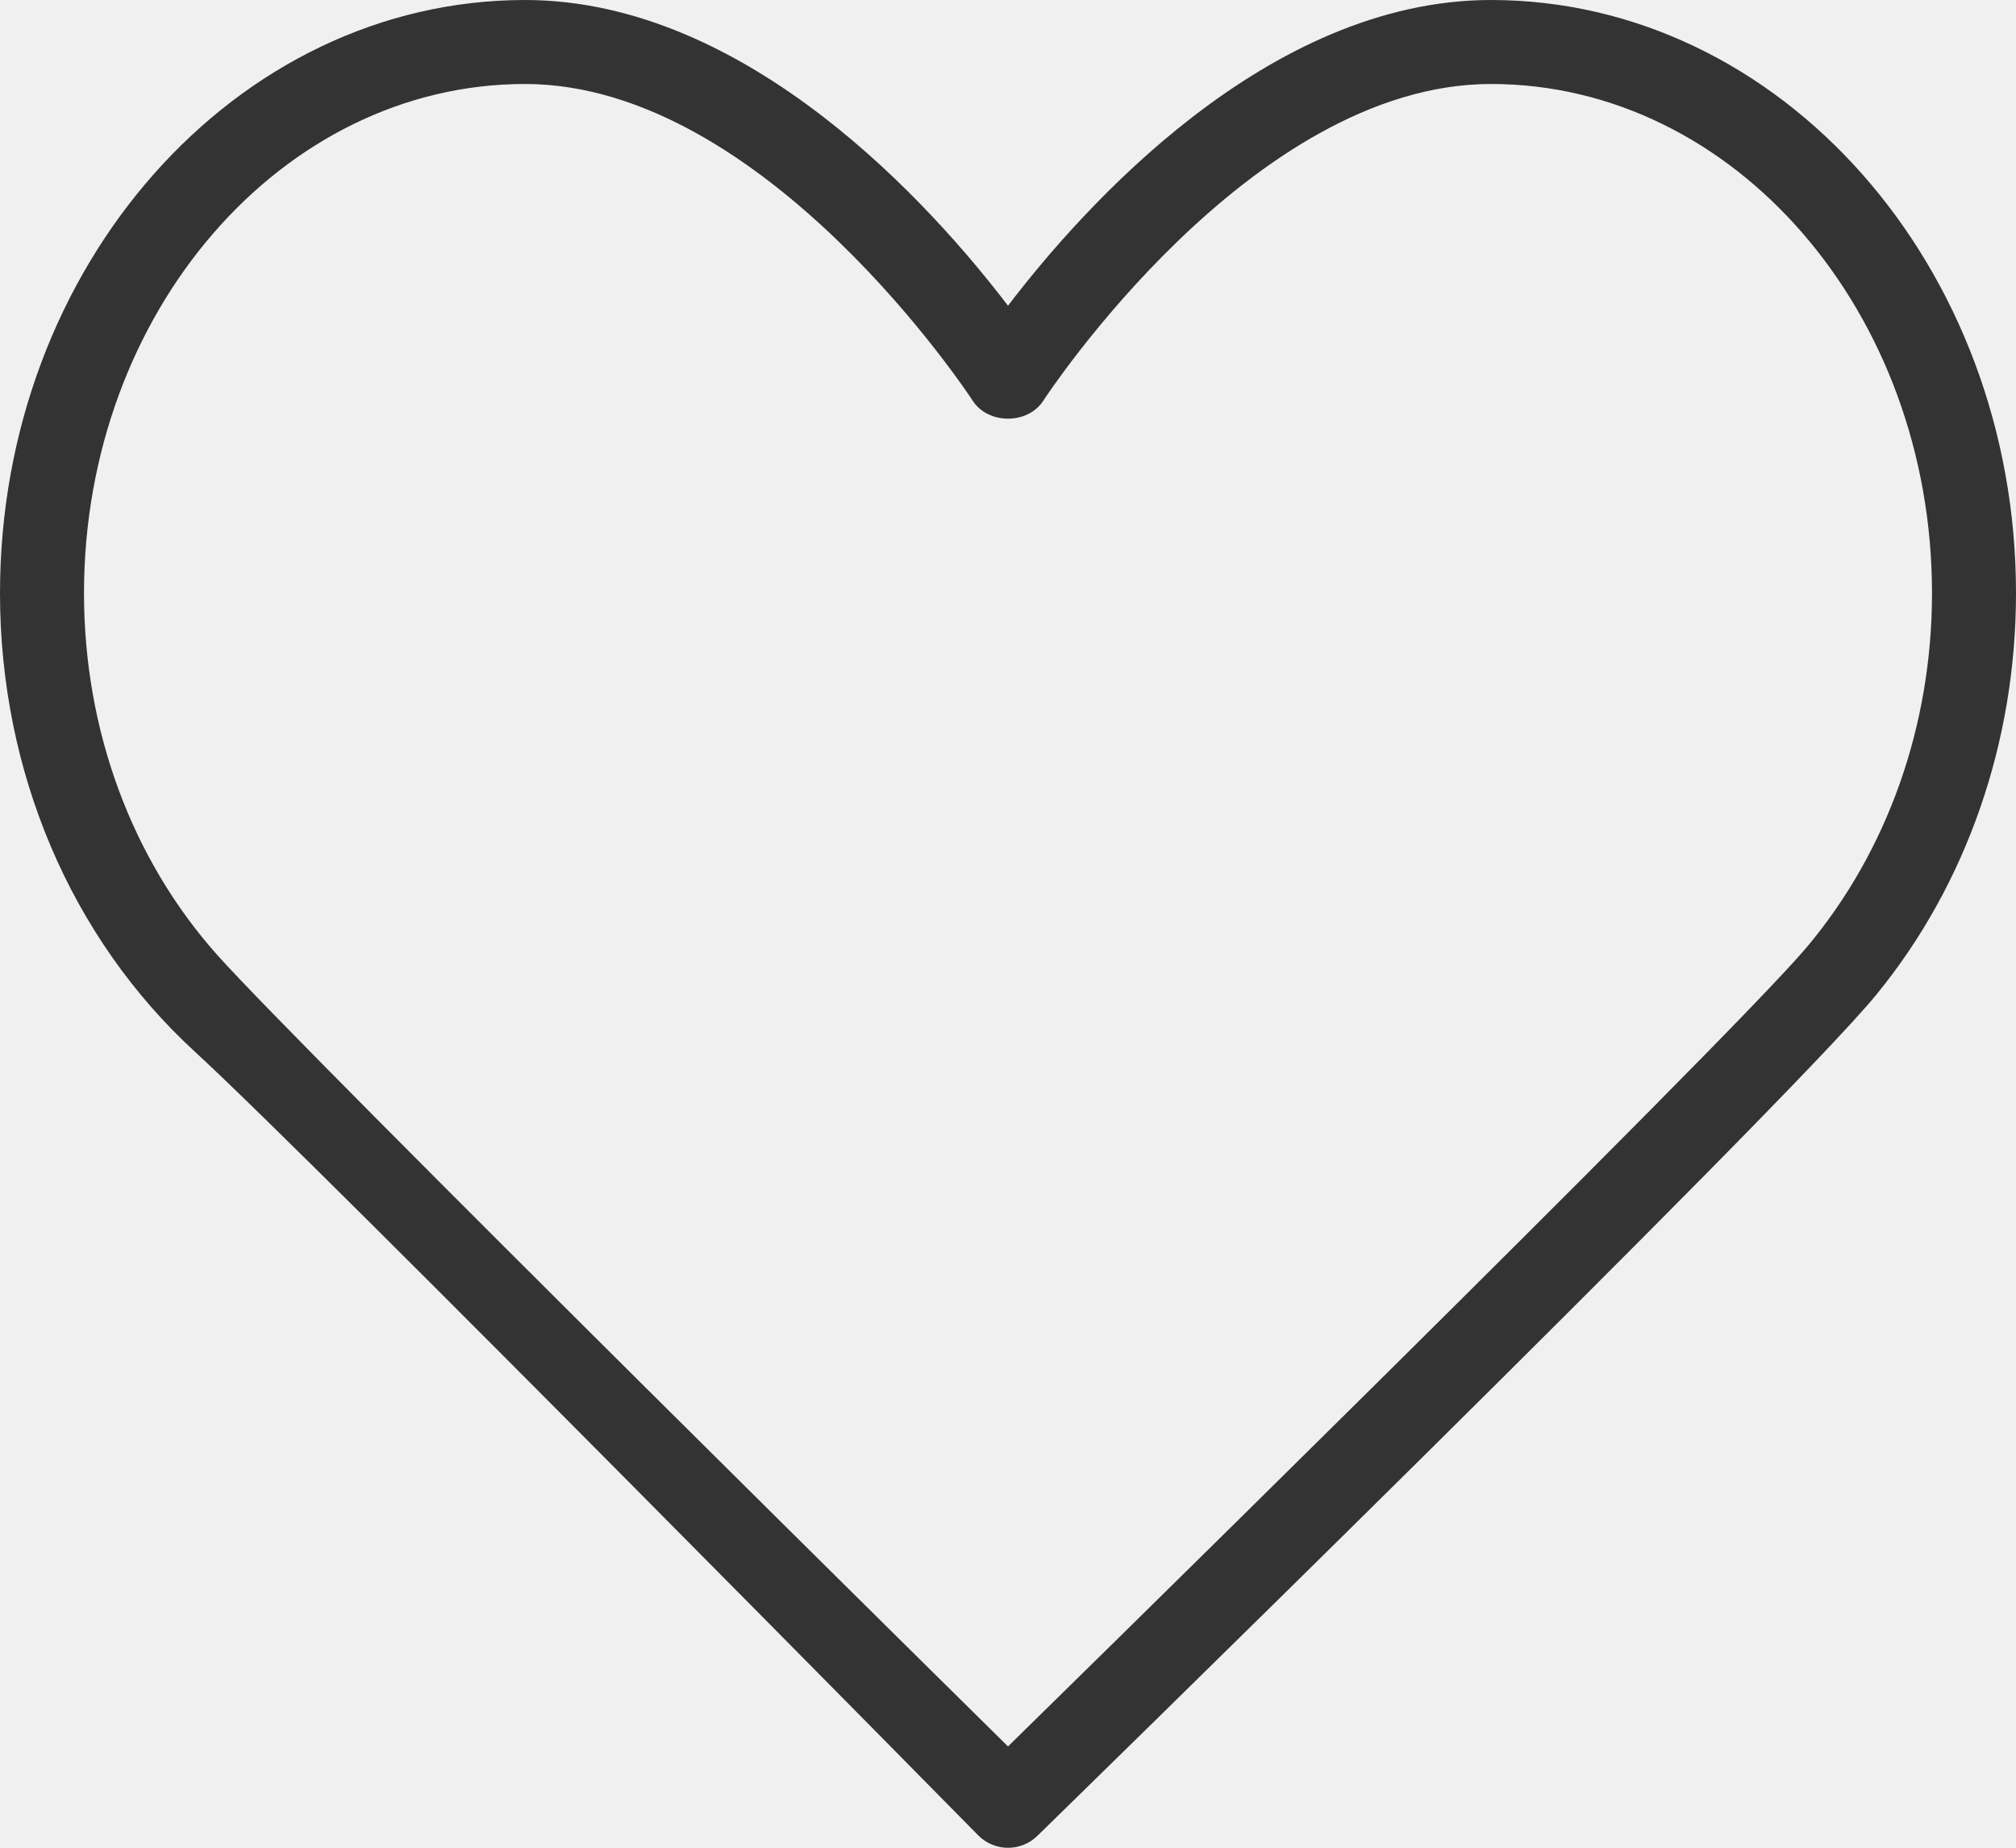
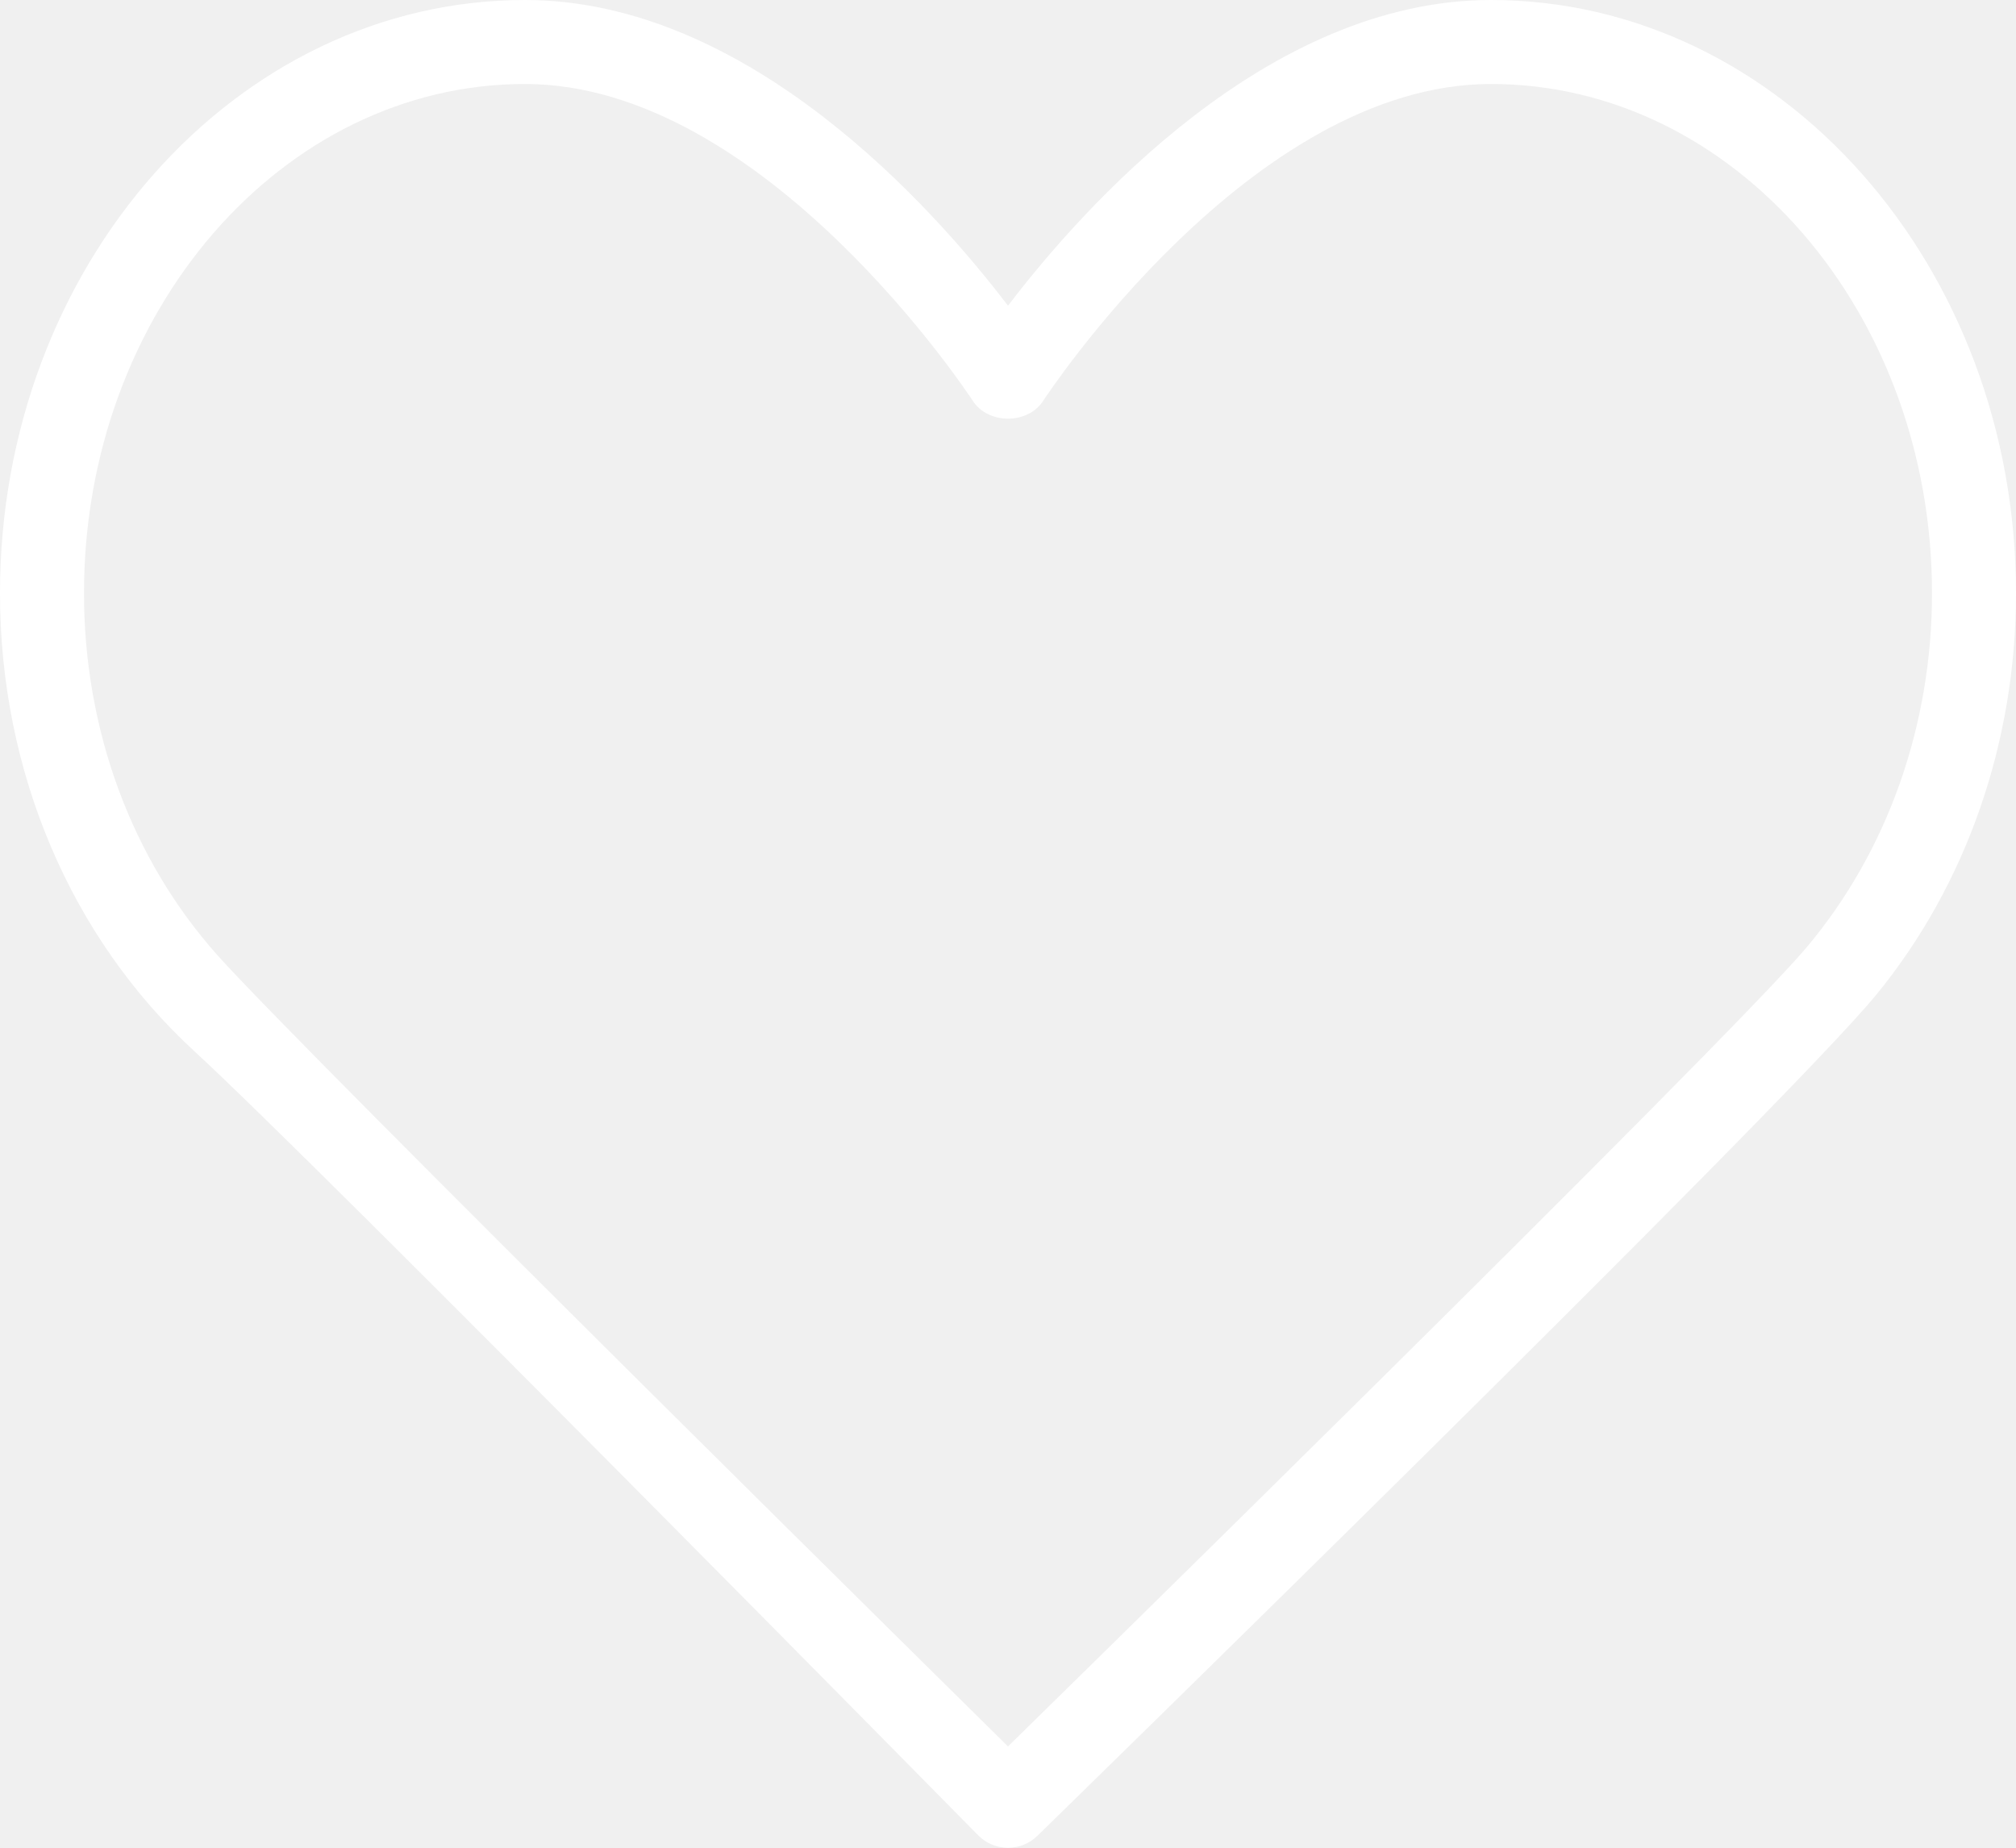
<svg xmlns="http://www.w3.org/2000/svg" width="24" height="22" fill="none">
-   <path fill-rule="evenodd" clip-rule="evenodd" d="M17.75 0C15.088 0 12.89 2.473 12 3.64 11.11 2.473 8.912 0 6.25 0 2.804 0 0 3.168 0 7.063c0 2.124.843 4.104 2.32 5.459 1.475 1.355 9.327 9.332 9.327 9.332a.499.499 0 00.707 0s8.914-8.7 9.985-10.013C23.411 10.53 24 8.836 24 7.063 24 3.168 21.196 0 17.75 0zM6.25 1C3.355 1 1 3.72 1 7.063c0 1.635.57 3.166 1.584 4.305C3.6 12.508 12 20.794 12 20.794s8.546-8.372 9.508-9.515C22.47 10.135 23 8.638 23 7.063 23 3.72 20.645 1 17.75 1c-2.862 0-5.305 3.733-5.33 3.771-.184.285-.656.285-.84 0C11.555 4.733 9.112 1 6.25 1z" fill="#333" />
+   <path fill-rule="evenodd" clip-rule="evenodd" d="M17.75 0C15.088 0 12.89 2.473 12 3.64 11.11 2.473 8.912 0 6.25 0 2.804 0 0 3.168 0 7.063c0 2.124.843 4.104 2.32 5.459 1.475 1.355 9.327 9.332 9.327 9.332a.499.499 0 00.707 0s8.914-8.7 9.985-10.013C23.411 10.53 24 8.836 24 7.063 24 3.168 21.196 0 17.75 0zM6.25 1C3.355 1 1 3.72 1 7.063c0 1.635.57 3.166 1.584 4.305C3.6 12.508 12 20.794 12 20.794s8.546-8.372 9.508-9.515C22.47 10.135 23 8.638 23 7.063 23 3.72 20.645 1 17.75 1c-2.862 0-5.305 3.733-5.33 3.771-.184.285-.656.285-.84 0C11.555 4.733 9.112 1 6.25 1z" fill="#fff" />
</svg>
